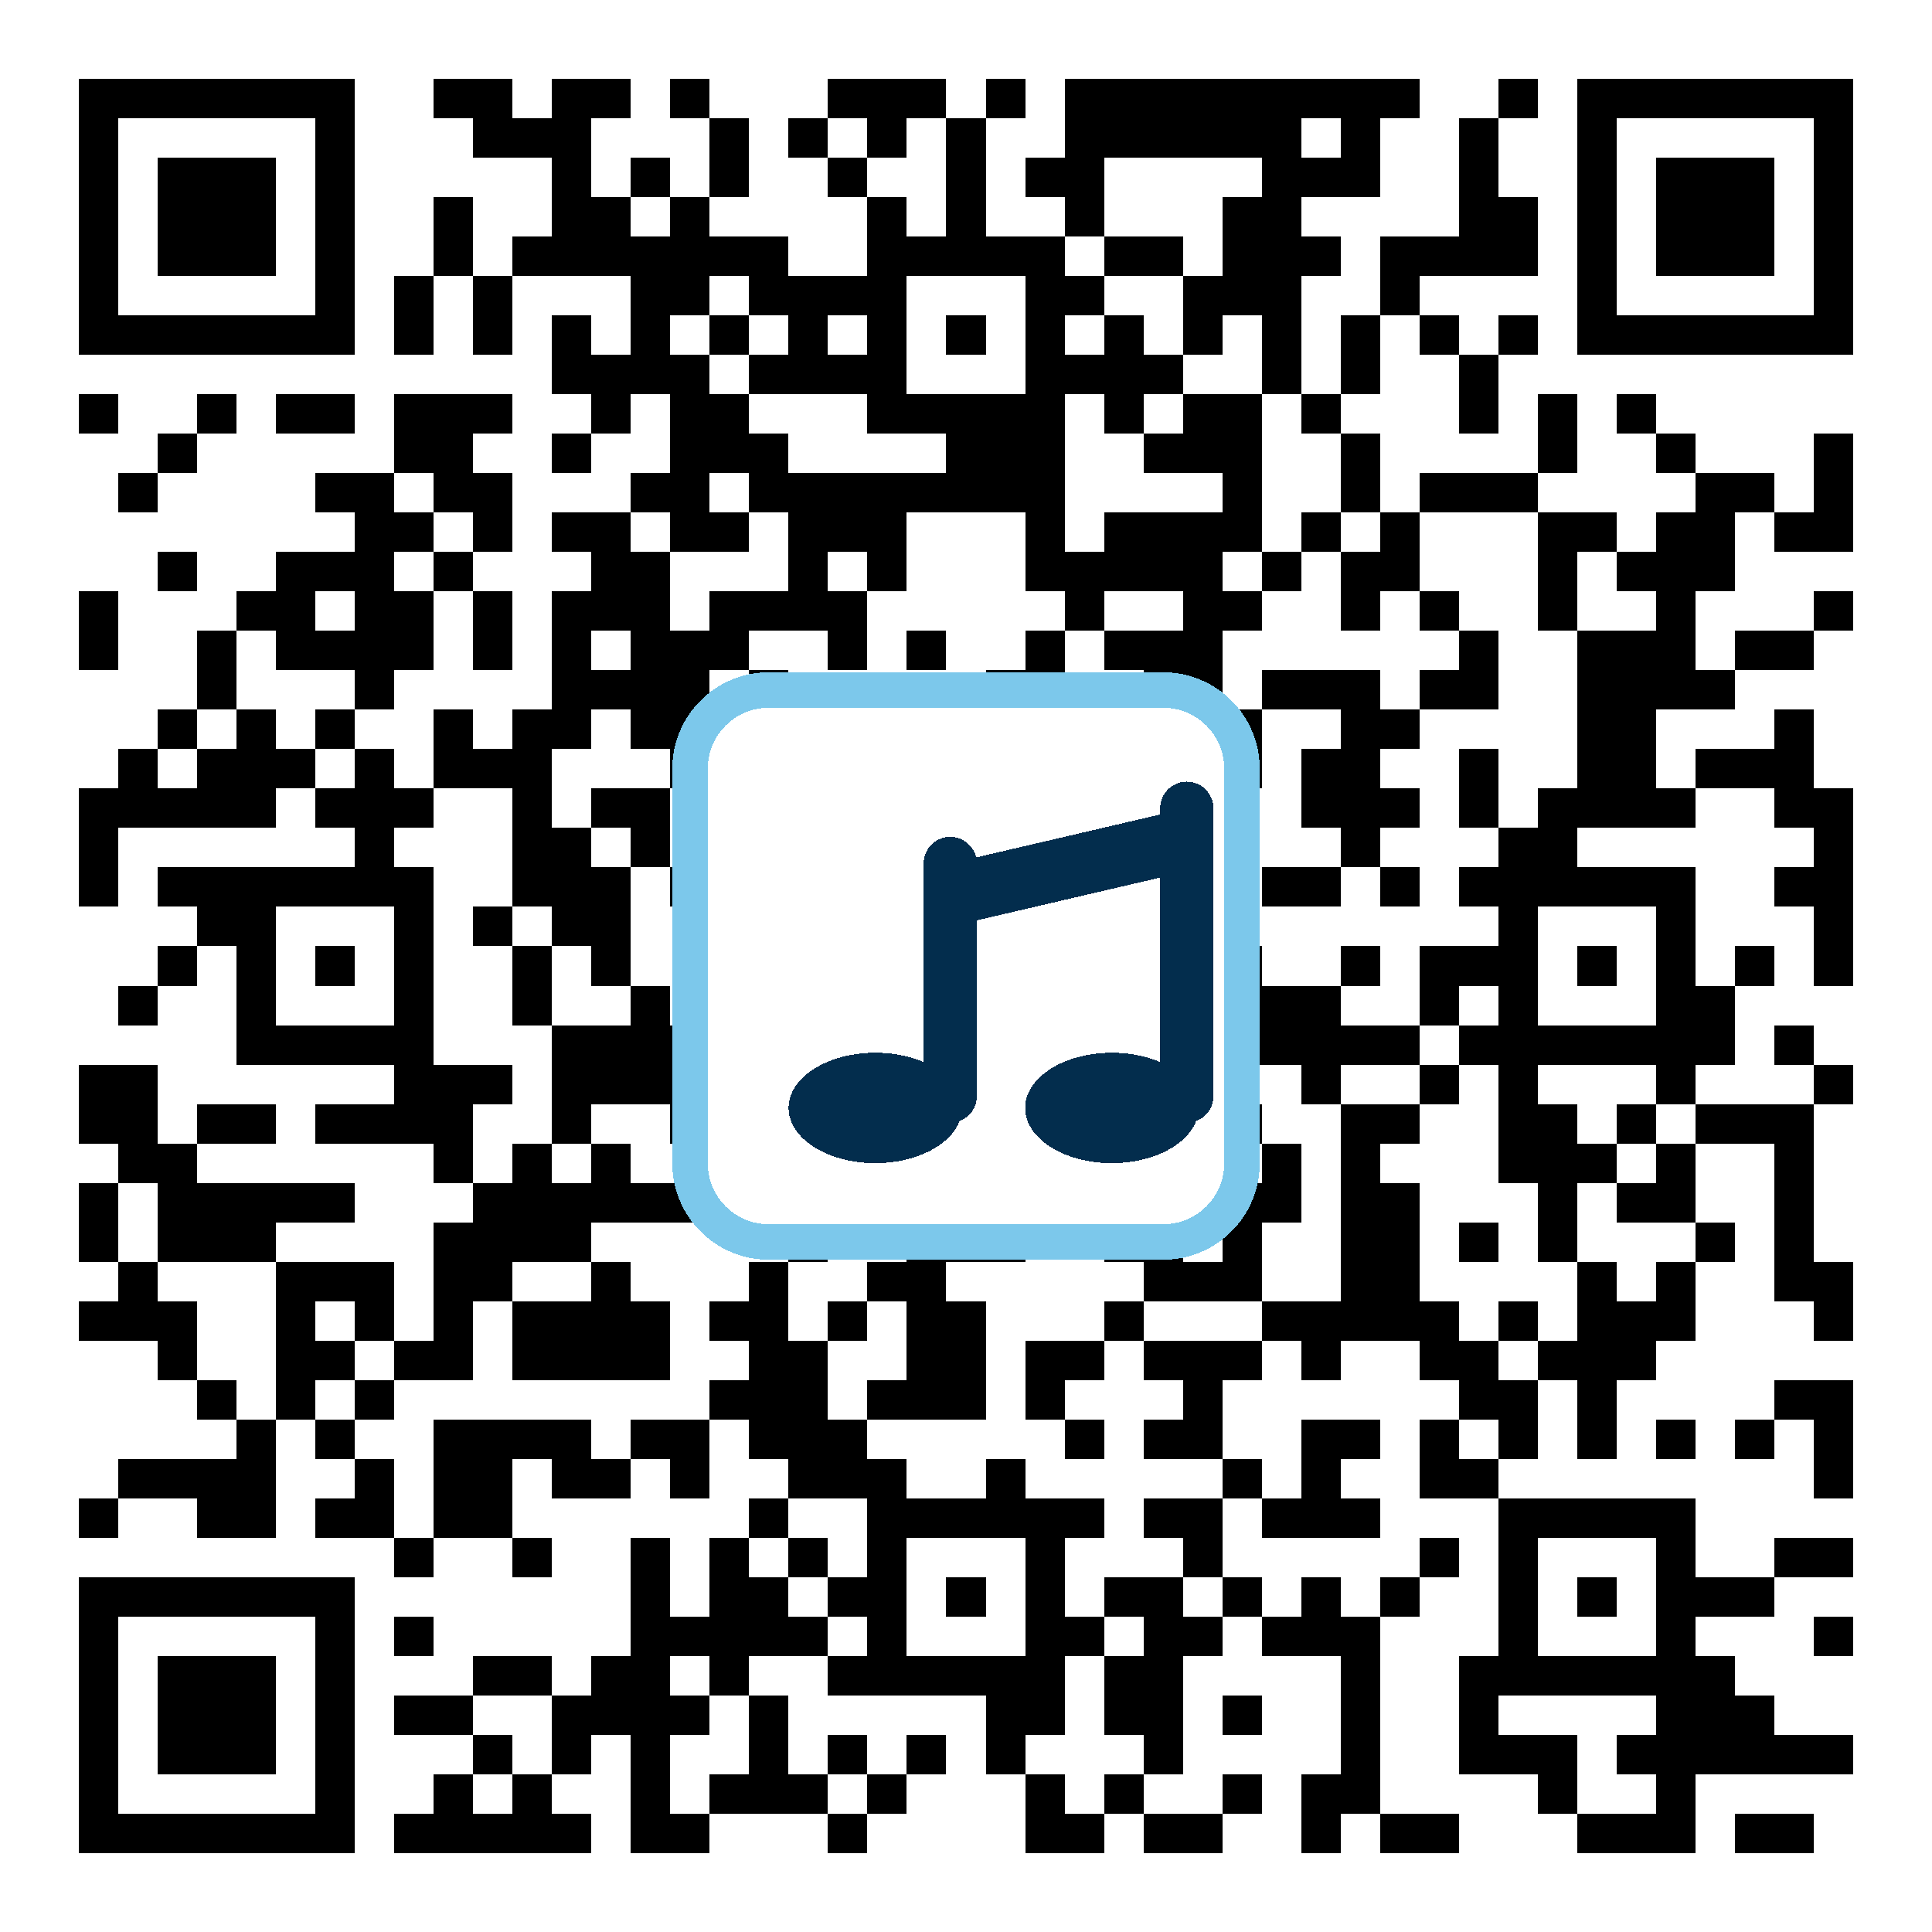
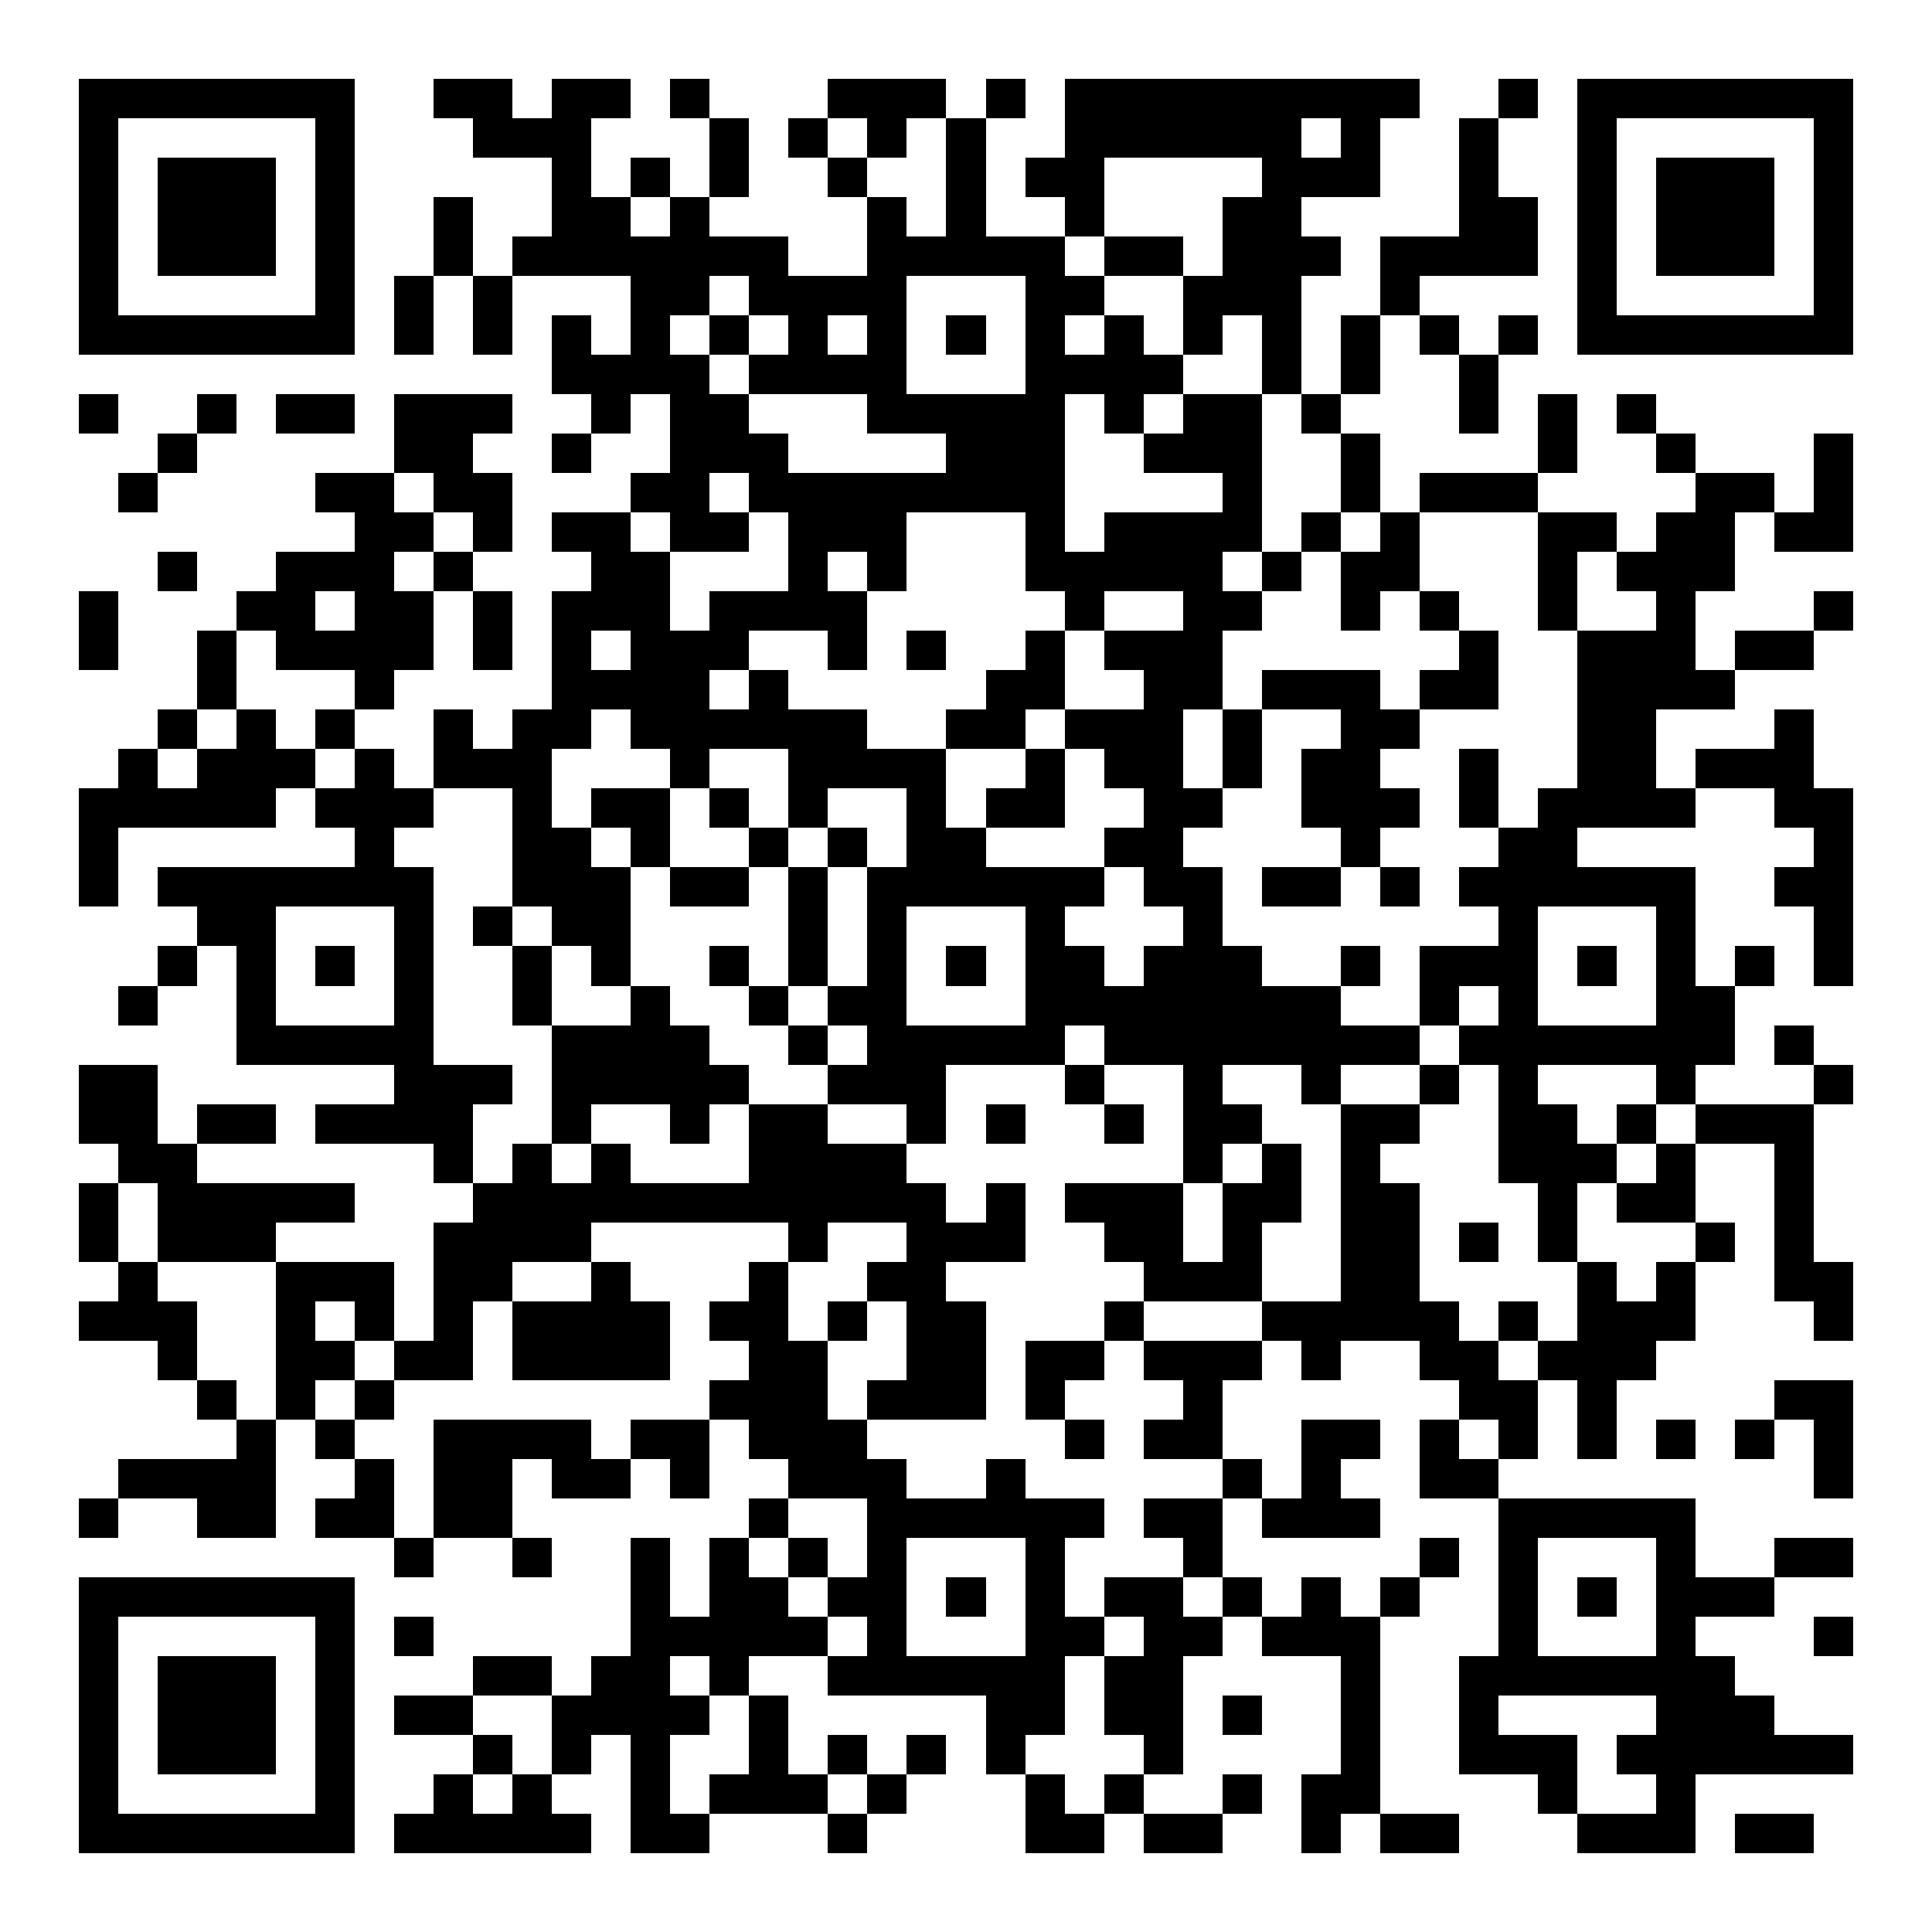
<svg xmlns="http://www.w3.org/2000/svg" width="260" height="260" viewBox="0 0 49 49" shape-rendering="crispEdges">
  <path fill="#ffffff" d="M0 0h49v49H0z" />
  <path stroke="#000000" d="M2 2.5h7m2 0h2m1 0h2m1 0h1m3 0h3m1 0h1m1 0h9m2 0h1m1 0h7M2 3.5h1m5 0h1m3 0h3m3 0h1m1 0h1m1 0h1m1 0h1m2 0h6m1 0h1m2 0h1m2 0h1m5 0h1M2 4.5h1m1 0h3m1 0h1m5 0h1m1 0h1m1 0h1m2 0h1m2 0h1m1 0h2m4 0h3m2 0h1m2 0h1m1 0h3m1 0h1M2 5.5h1m1 0h3m1 0h1m2 0h1m2 0h2m1 0h1m4 0h1m1 0h1m2 0h1m3 0h2m4 0h2m1 0h1m1 0h3m1 0h1M2 6.5h1m1 0h3m1 0h1m2 0h1m1 0h7m2 0h5m1 0h2m1 0h3m1 0h4m1 0h1m1 0h3m1 0h1M2 7.5h1m5 0h1m1 0h1m1 0h1m3 0h2m1 0h4m3 0h2m2 0h3m2 0h1m4 0h1m5 0h1M2 8.5h7m1 0h1m1 0h1m1 0h1m1 0h1m1 0h1m1 0h1m1 0h1m1 0h1m1 0h1m1 0h1m1 0h1m1 0h1m1 0h1m1 0h1m1 0h1m1 0h7M14 9.5h4m1 0h4m3 0h4m2 0h1m1 0h1m2 0h1M2 10.5h1m2 0h1m1 0h2m1 0h3m2 0h1m1 0h2m3 0h5m1 0h1m1 0h2m1 0h1m3 0h1m1 0h1m1 0h1M4 11.5h1m5 0h2m2 0h1m2 0h3m4 0h3m2 0h3m2 0h1m4 0h1m2 0h1m3 0h1M3 12.5h1m4 0h2m1 0h2m3 0h2m1 0h8m4 0h1m2 0h1m1 0h3m4 0h2m1 0h1M9 13.5h2m1 0h1m1 0h2m1 0h2m1 0h3m3 0h1m1 0h4m1 0h1m1 0h1m3 0h2m1 0h2m1 0h2M4 14.5h1m2 0h3m1 0h1m3 0h2m3 0h1m1 0h1m3 0h5m1 0h1m1 0h2m3 0h1m1 0h3M2 15.5h1m3 0h2m1 0h2m1 0h1m1 0h3m1 0h4m5 0h1m2 0h2m2 0h1m1 0h1m2 0h1m2 0h1m3 0h1M2 16.5h1m2 0h1m1 0h4m1 0h1m1 0h1m1 0h3m2 0h1m1 0h1m2 0h1m1 0h3m6 0h1m2 0h3m1 0h2M5 17.5h1m3 0h1m4 0h4m1 0h1m5 0h2m2 0h2m1 0h3m1 0h2m2 0h4M4 18.5h1m1 0h1m1 0h1m2 0h1m1 0h2m1 0h6m2 0h2m1 0h3m1 0h1m2 0h2m4 0h2m3 0h1M3 19.5h1m1 0h3m1 0h1m1 0h3m3 0h1m2 0h4m2 0h1m1 0h2m1 0h1m1 0h2m2 0h1m2 0h2m1 0h3M2 20.5h5m1 0h3m2 0h1m1 0h2m1 0h1m1 0h1m2 0h1m1 0h2m2 0h2m2 0h3m1 0h1m1 0h4m2 0h2M2 21.5h1m6 0h1m3 0h2m1 0h1m2 0h1m1 0h1m1 0h2m3 0h2m4 0h1m3 0h2m6 0h1M2 22.5h1m1 0h7m2 0h3m1 0h2m1 0h1m1 0h6m1 0h2m1 0h2m1 0h1m1 0h6m2 0h2M5 23.5h2m3 0h1m1 0h1m1 0h2m4 0h1m1 0h1m3 0h1m3 0h1m7 0h1m3 0h1m3 0h1M4 24.5h1m1 0h1m1 0h1m1 0h1m2 0h1m1 0h1m2 0h1m1 0h1m1 0h1m1 0h1m1 0h2m1 0h3m2 0h1m1 0h3m1 0h1m1 0h1m1 0h1m1 0h1M3 25.5h1m2 0h1m3 0h1m2 0h1m2 0h1m2 0h1m1 0h2m3 0h8m2 0h1m1 0h1m3 0h2M6 26.5h5m3 0h4m2 0h1m1 0h5m1 0h8m1 0h7m1 0h1M2 27.5h2m6 0h3m1 0h5m2 0h3m3 0h1m2 0h1m2 0h1m2 0h1m1 0h1m3 0h1m3 0h1M2 28.5h2m1 0h2m1 0h4m2 0h1m2 0h1m1 0h2m2 0h1m1 0h1m2 0h1m1 0h2m2 0h2m2 0h2m1 0h1m1 0h3M3 29.5h2m6 0h1m1 0h1m1 0h1m3 0h4m7 0h1m1 0h1m1 0h1m3 0h3m1 0h1m2 0h1M2 30.5h1m1 0h5m3 0h12m1 0h1m1 0h3m1 0h2m1 0h2m3 0h1m1 0h2m2 0h1M2 31.5h1m1 0h3m4 0h4m5 0h1m2 0h3m2 0h2m1 0h1m2 0h2m1 0h1m1 0h1m3 0h1m1 0h1M3 32.5h1m3 0h3m1 0h2m2 0h1m3 0h1m2 0h2m5 0h3m2 0h2m4 0h1m1 0h1m2 0h2M2 33.5h3m2 0h1m1 0h1m1 0h1m1 0h4m1 0h2m1 0h1m1 0h2m3 0h1m3 0h5m1 0h1m1 0h3m3 0h1M4 34.5h1m2 0h2m1 0h2m1 0h4m2 0h2m2 0h2m1 0h2m1 0h3m1 0h1m2 0h2m1 0h3M5 35.5h1m1 0h1m1 0h1m8 0h3m1 0h3m1 0h1m3 0h1m6 0h2m1 0h1m4 0h2M6 36.5h1m1 0h1m2 0h4m1 0h2m1 0h3m5 0h1m1 0h2m2 0h2m1 0h1m1 0h1m1 0h1m1 0h1m1 0h1m1 0h1M3 37.5h4m2 0h1m1 0h2m1 0h2m1 0h1m2 0h3m2 0h1m5 0h1m1 0h1m2 0h2m8 0h1M2 38.5h1m2 0h2m1 0h2m1 0h2m6 0h1m2 0h6m1 0h2m1 0h3m3 0h5M10 39.5h1m2 0h1m2 0h1m1 0h1m1 0h1m1 0h1m3 0h1m3 0h1m5 0h1m1 0h1m3 0h1m2 0h2M2 40.5h7m7 0h1m1 0h2m1 0h2m1 0h1m1 0h1m1 0h2m1 0h1m1 0h1m1 0h1m2 0h1m1 0h1m1 0h3M2 41.5h1m5 0h1m1 0h1m5 0h5m1 0h1m3 0h2m1 0h2m1 0h3m3 0h1m3 0h1m3 0h1M2 42.5h1m1 0h3m1 0h1m3 0h2m1 0h2m1 0h1m2 0h6m1 0h2m4 0h1m2 0h7M2 43.5h1m1 0h3m1 0h1m1 0h2m2 0h4m1 0h1m5 0h2m1 0h2m1 0h1m2 0h1m2 0h1m4 0h3M2 44.5h1m1 0h3m1 0h1m3 0h1m1 0h1m1 0h1m2 0h1m1 0h1m1 0h1m1 0h1m3 0h1m4 0h1m2 0h3m1 0h6M2 45.5h1m5 0h1m2 0h1m1 0h1m2 0h1m1 0h3m1 0h1m3 0h1m1 0h1m2 0h1m1 0h2m4 0h1m2 0h1M2 46.5h7m1 0h5m1 0h2m3 0h1m4 0h2m1 0h2m2 0h1m1 0h2m3 0h3m1 0h2" />
-   <g data-notation-lab-logo="beamed-eighth-notes">
-     <rect x="17.5" y="17.5" width="14" height="14" rx="2" fill="#ffffff" stroke="#7CC8EB" stroke-width="0.9" />
-     <ellipse cx="22.2" cy="28.1" rx="2.2" ry="1.4" fill="#032d4d" />
-     <ellipse cx="28.2" cy="28.1" rx="2.2" ry="1.4" fill="#032d4d" />
-     <path d="M24.1 27.8V21.9 M30.1 27.8V20.5" fill="none" stroke="#032d4d" stroke-width="1.35" stroke-linecap="round" />
-     <path d="M24.1 21.9L30.1 20.5V22.1L24.1 23.5Z" fill="#032d4d" />
-   </g>
</svg>
